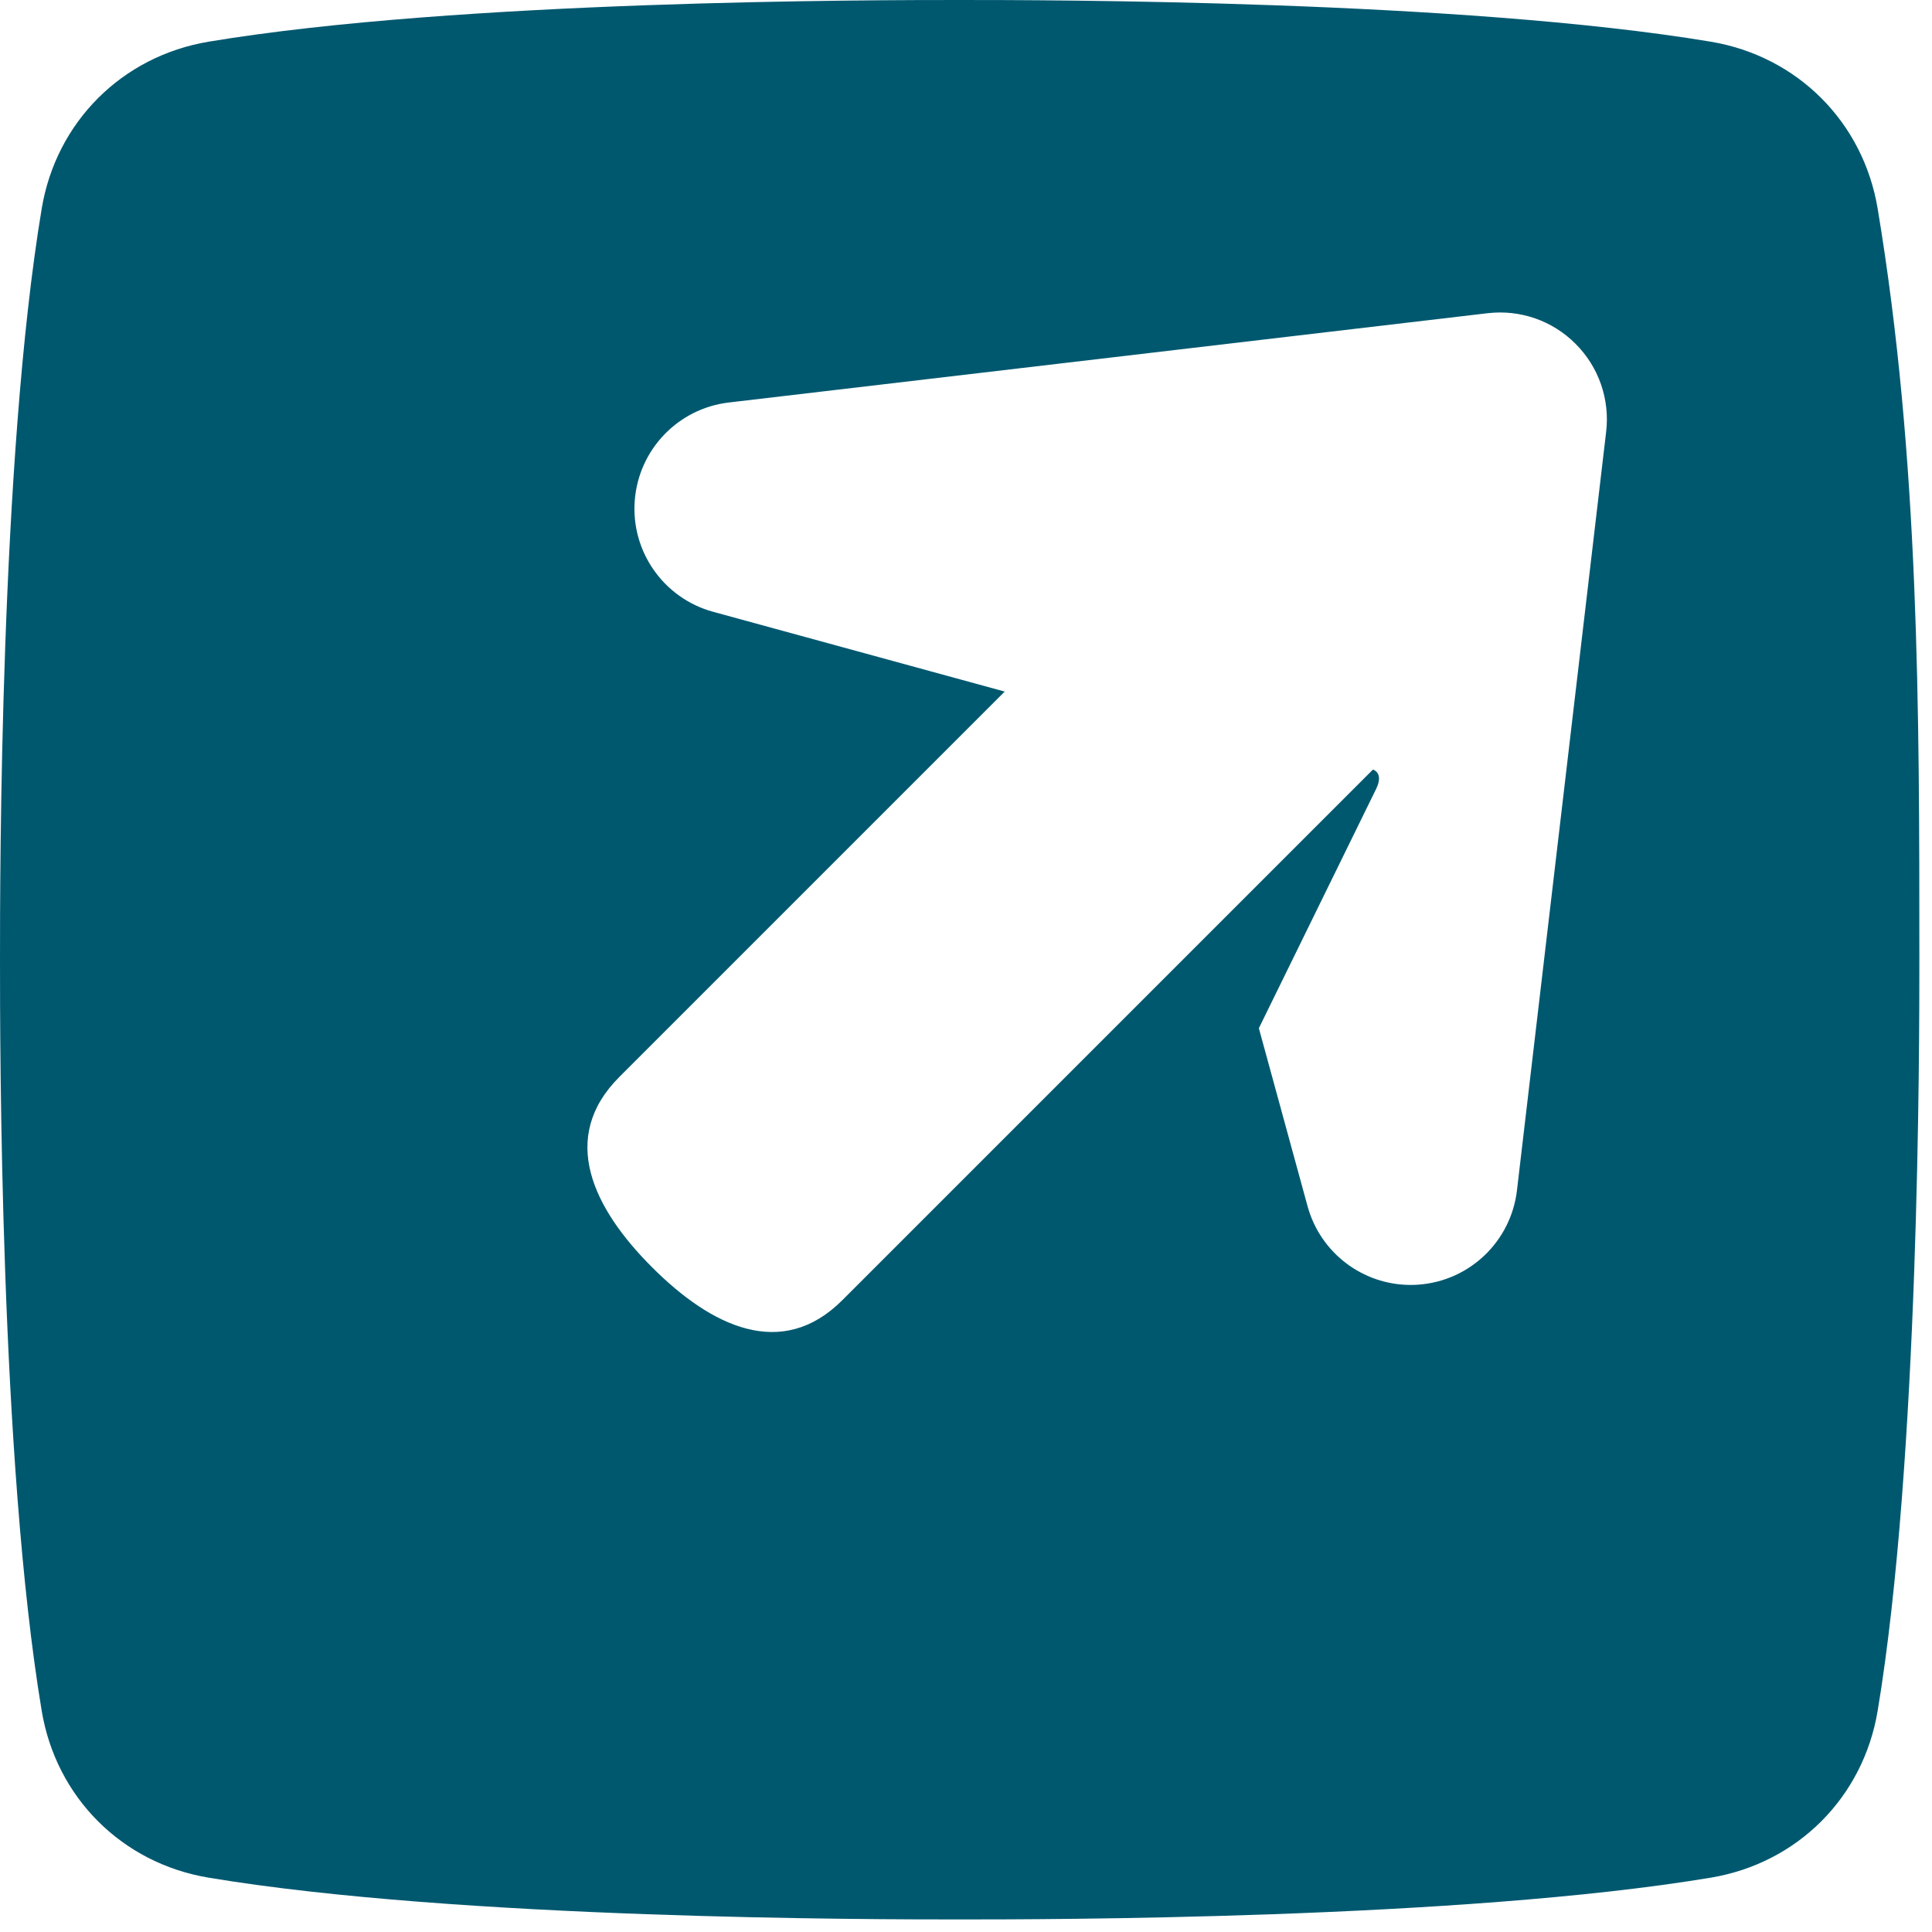
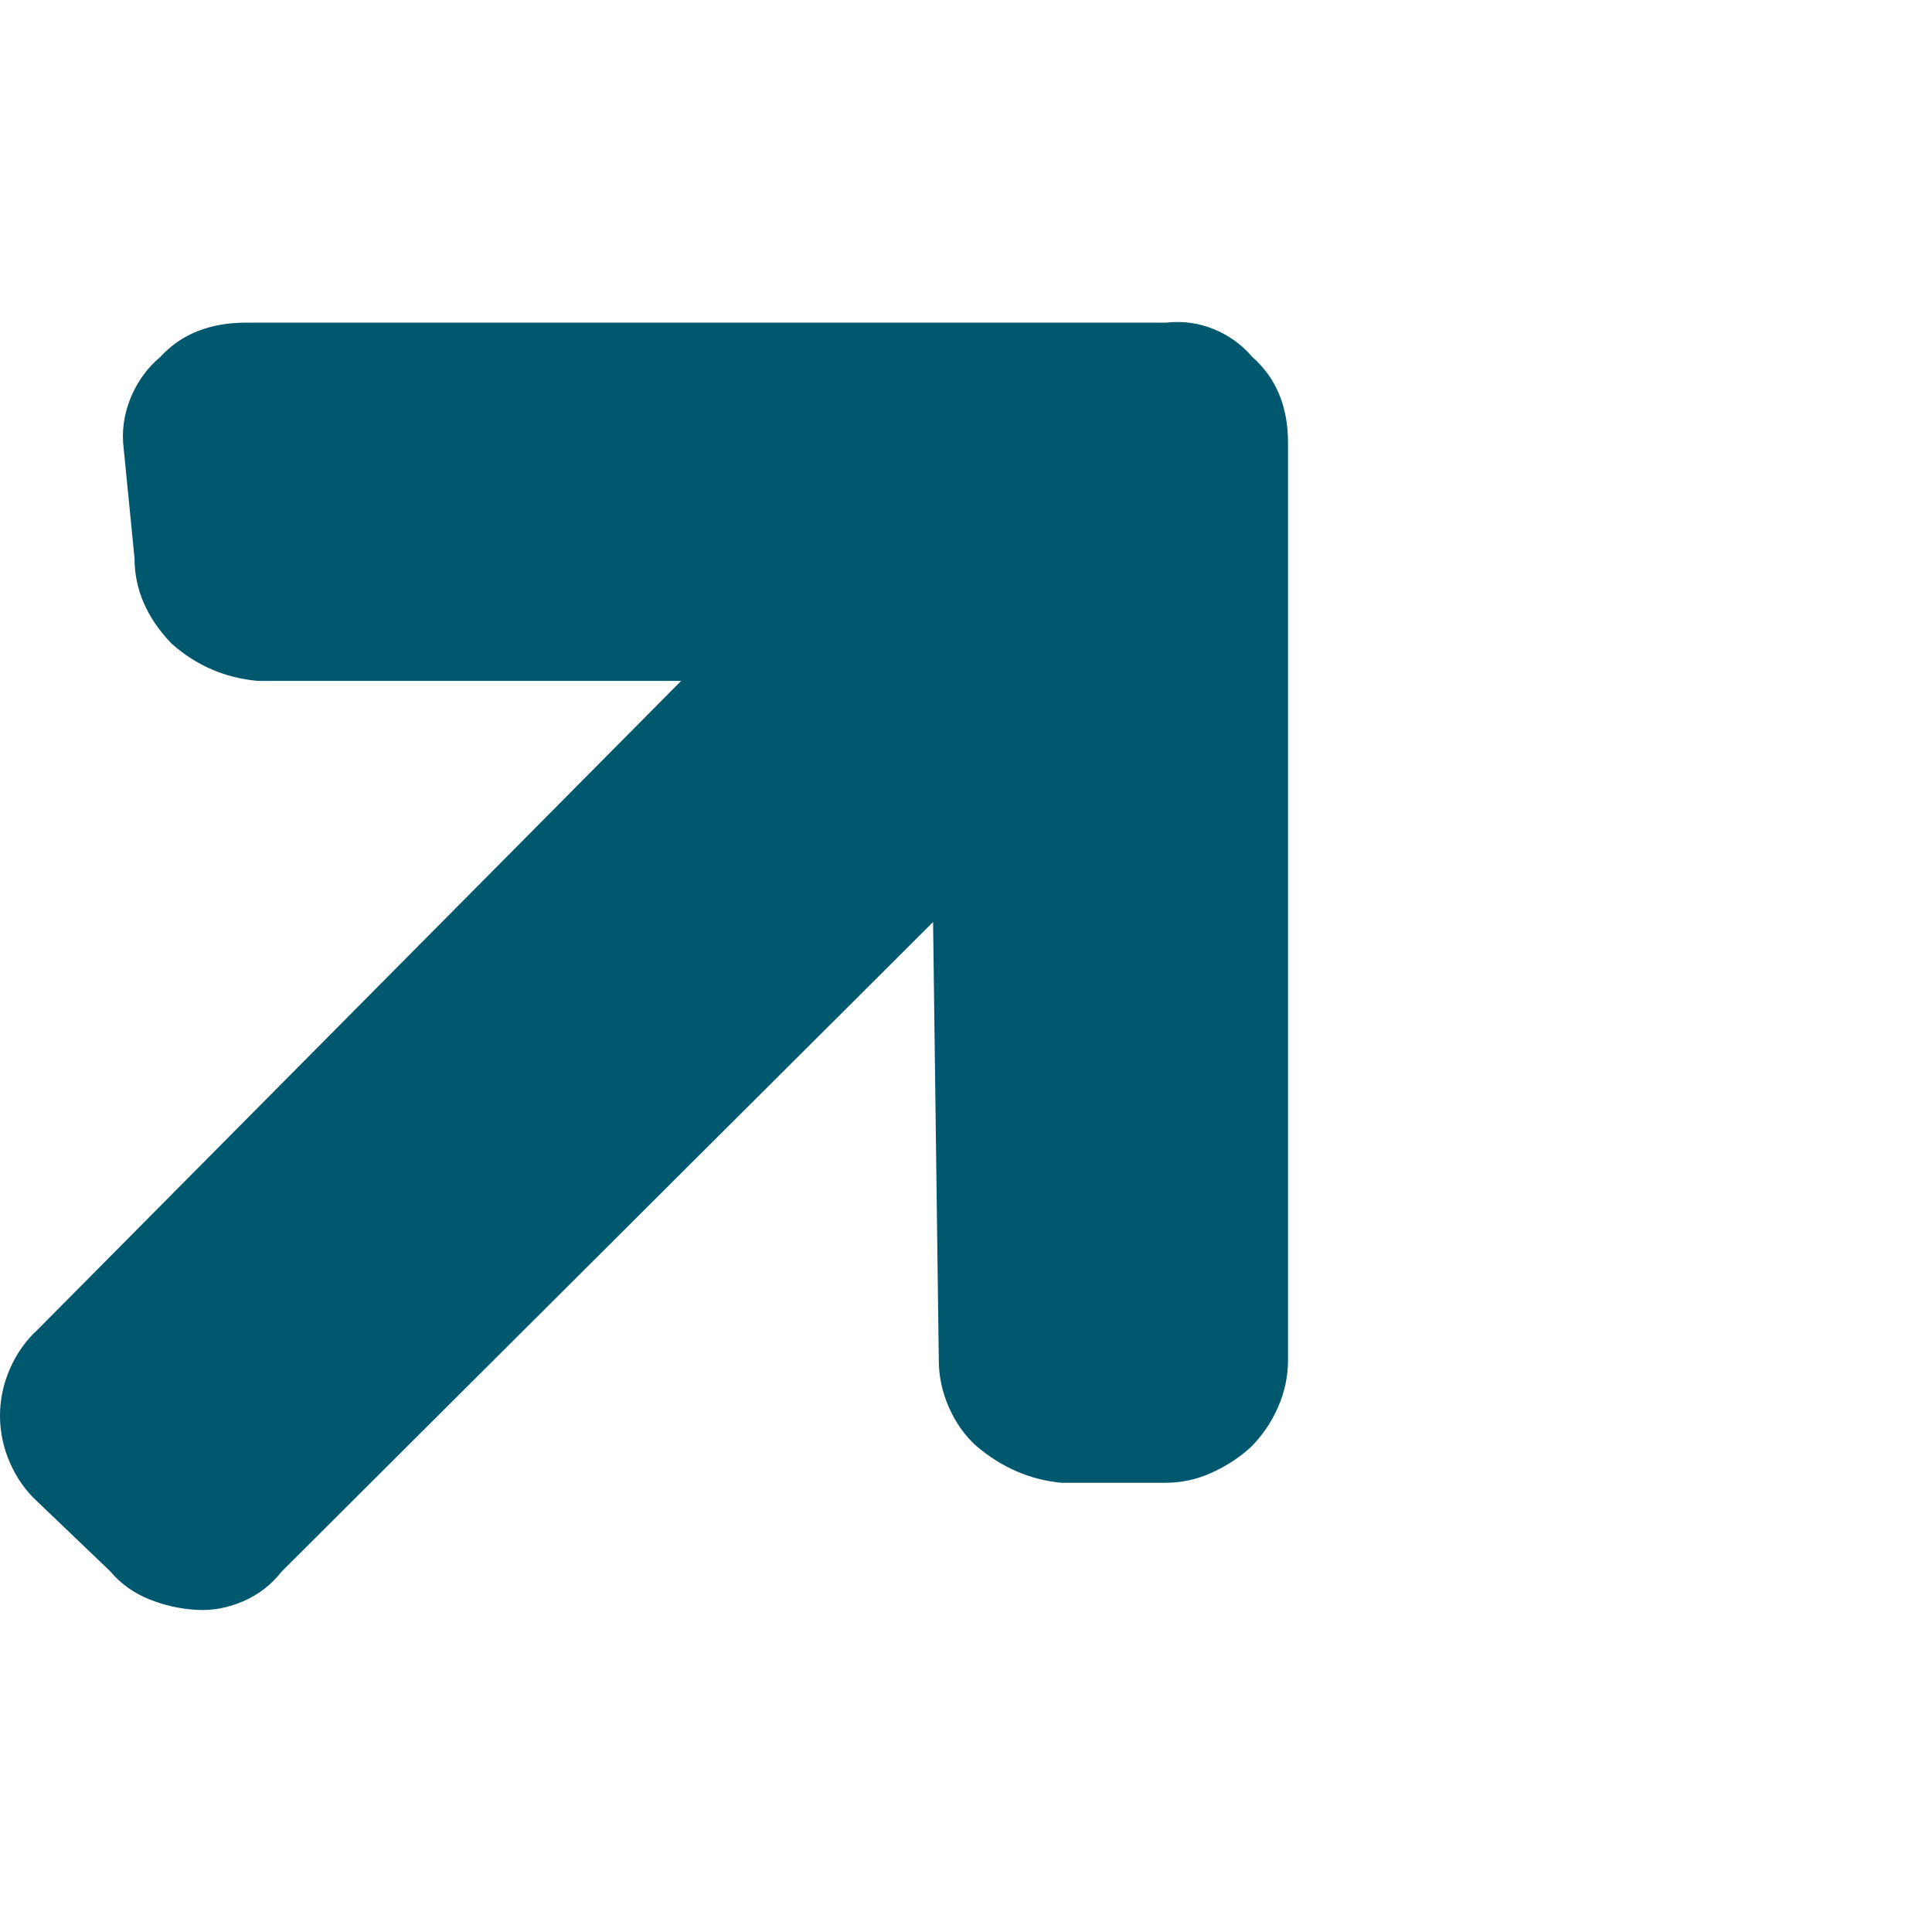
<svg xmlns="http://www.w3.org/2000/svg" width="24px" height="24px" viewBox="0 0 24 24" version="1.1">
-   <defs />
  <g id="icon-list-external-link" stroke="none" stroke-width="1" fill="none" fill-rule="evenodd">
-     <g fill="#00586F" fill-rule="nonzero" id="2013-externe-link">
-       <path d="M23.325,2.592 C23.146,1.516 22.328,0.698 21.252,0.518 C18.142,0 12.958,0 11.922,0 C10.885,0 5.701,0 2.591,0.518 C1.515,0.698 0.697,1.516 0.518,2.592 C0,5.702 0,10.885 0,11.922 C0,12.958 0,18.142 0.518,21.252 C0.697,22.328 1.515,23.146 2.591,23.325 C5.701,23.844 10.885,23.844 11.922,23.844 C12.958,23.844 18.142,23.844 21.252,23.325 C22.328,23.146 23.146,22.328 23.325,21.252 C23.843,18.142 23.843,12.958 23.843,11.922 C23.843,8.81 23.843,5.702 23.325,2.592 Z M19.952,5.365 L18.844,14.789 C18.769,15.42 18.258,15.911 17.624,15.958 C17.59,15.961 17.557,15.962 17.524,15.962 C16.93,15.962 16.402,15.565 16.243,14.984 L15.638,12.773 C15.638,12.773 16.984,10.026 17.094,9.802 C17.195,9.597 17.055,9.56 17.055,9.56 L10.464,16.151 C9.711,16.904 8.835,16.478 8.101,15.743 C7.365,15.008 6.94,14.132 7.693,13.379 L12.481,8.591 L8.859,7.6 C8.245,7.432 7.837,6.853 7.885,6.219 C7.933,5.585 8.423,5.074 9.054,5 L18.478,3.891 C18.883,3.843 19.286,3.983 19.572,4.271 C19.86,4.558 20,4.961 19.952,5.365 Z" />
+     <g id="icon-list-external-link-v2" transform="translate(0, 4)" fill="#00586F">
+       <path d="M15.556,0.434 C15.425,0.28 15.265,0.165 15.076,0.088 C14.886,0.011 14.69,-0.015 14.489,0.008 C10.679,0.008 5.916,0.008 3.058,0.008 C2.607,0.008 2.252,0.15 1.991,0.434 C1.837,0.564 1.719,0.723 1.636,0.912 C1.553,1.101 1.517,1.296 1.529,1.497 C1.576,1.976 1.636,2.574 1.671,2.933 C1.671,3.323 1.825,3.678 2.133,3.997 C2.441,4.269 2.797,4.422 3.2,4.458 C4.954,4.458 7.147,4.458 8.462,4.458 C6.462,6.474 2.462,10.507 0.462,12.523 C0.32,12.653 0.207,12.813 0.124,13.002 C0.041,13.191 0,13.386 0,13.587 C0,13.788 0.041,13.983 0.124,14.172 C0.207,14.361 0.32,14.521 0.462,14.651 C0.764,14.94 1.142,15.302 1.369,15.519 C1.499,15.673 1.659,15.788 1.849,15.865 C2.039,15.942 2.234,15.986 2.436,15.998 C2.637,16.01 2.833,15.974 3.022,15.891 C3.212,15.809 3.372,15.685 3.502,15.519 C6.199,12.831 9.569,9.47 11.591,7.454 C11.609,8.814 11.644,11.535 11.662,12.896 C11.662,13.097 11.704,13.292 11.787,13.481 C11.87,13.67 11.982,13.829 12.124,13.959 C12.444,14.231 12.8,14.385 13.191,14.42 C13.618,14.42 14.151,14.42 14.471,14.42 C14.673,14.42 14.865,14.379 15.049,14.296 C15.233,14.213 15.396,14.107 15.538,13.977 C15.68,13.835 15.793,13.67 15.876,13.481 C15.959,13.292 16,13.097 16,12.896 C16,9.096 16,4.347 16,1.497 C16,1.048 15.852,0.694 15.556,0.434 Z" id="path__0" />
    </g>
  </g>
</svg>
